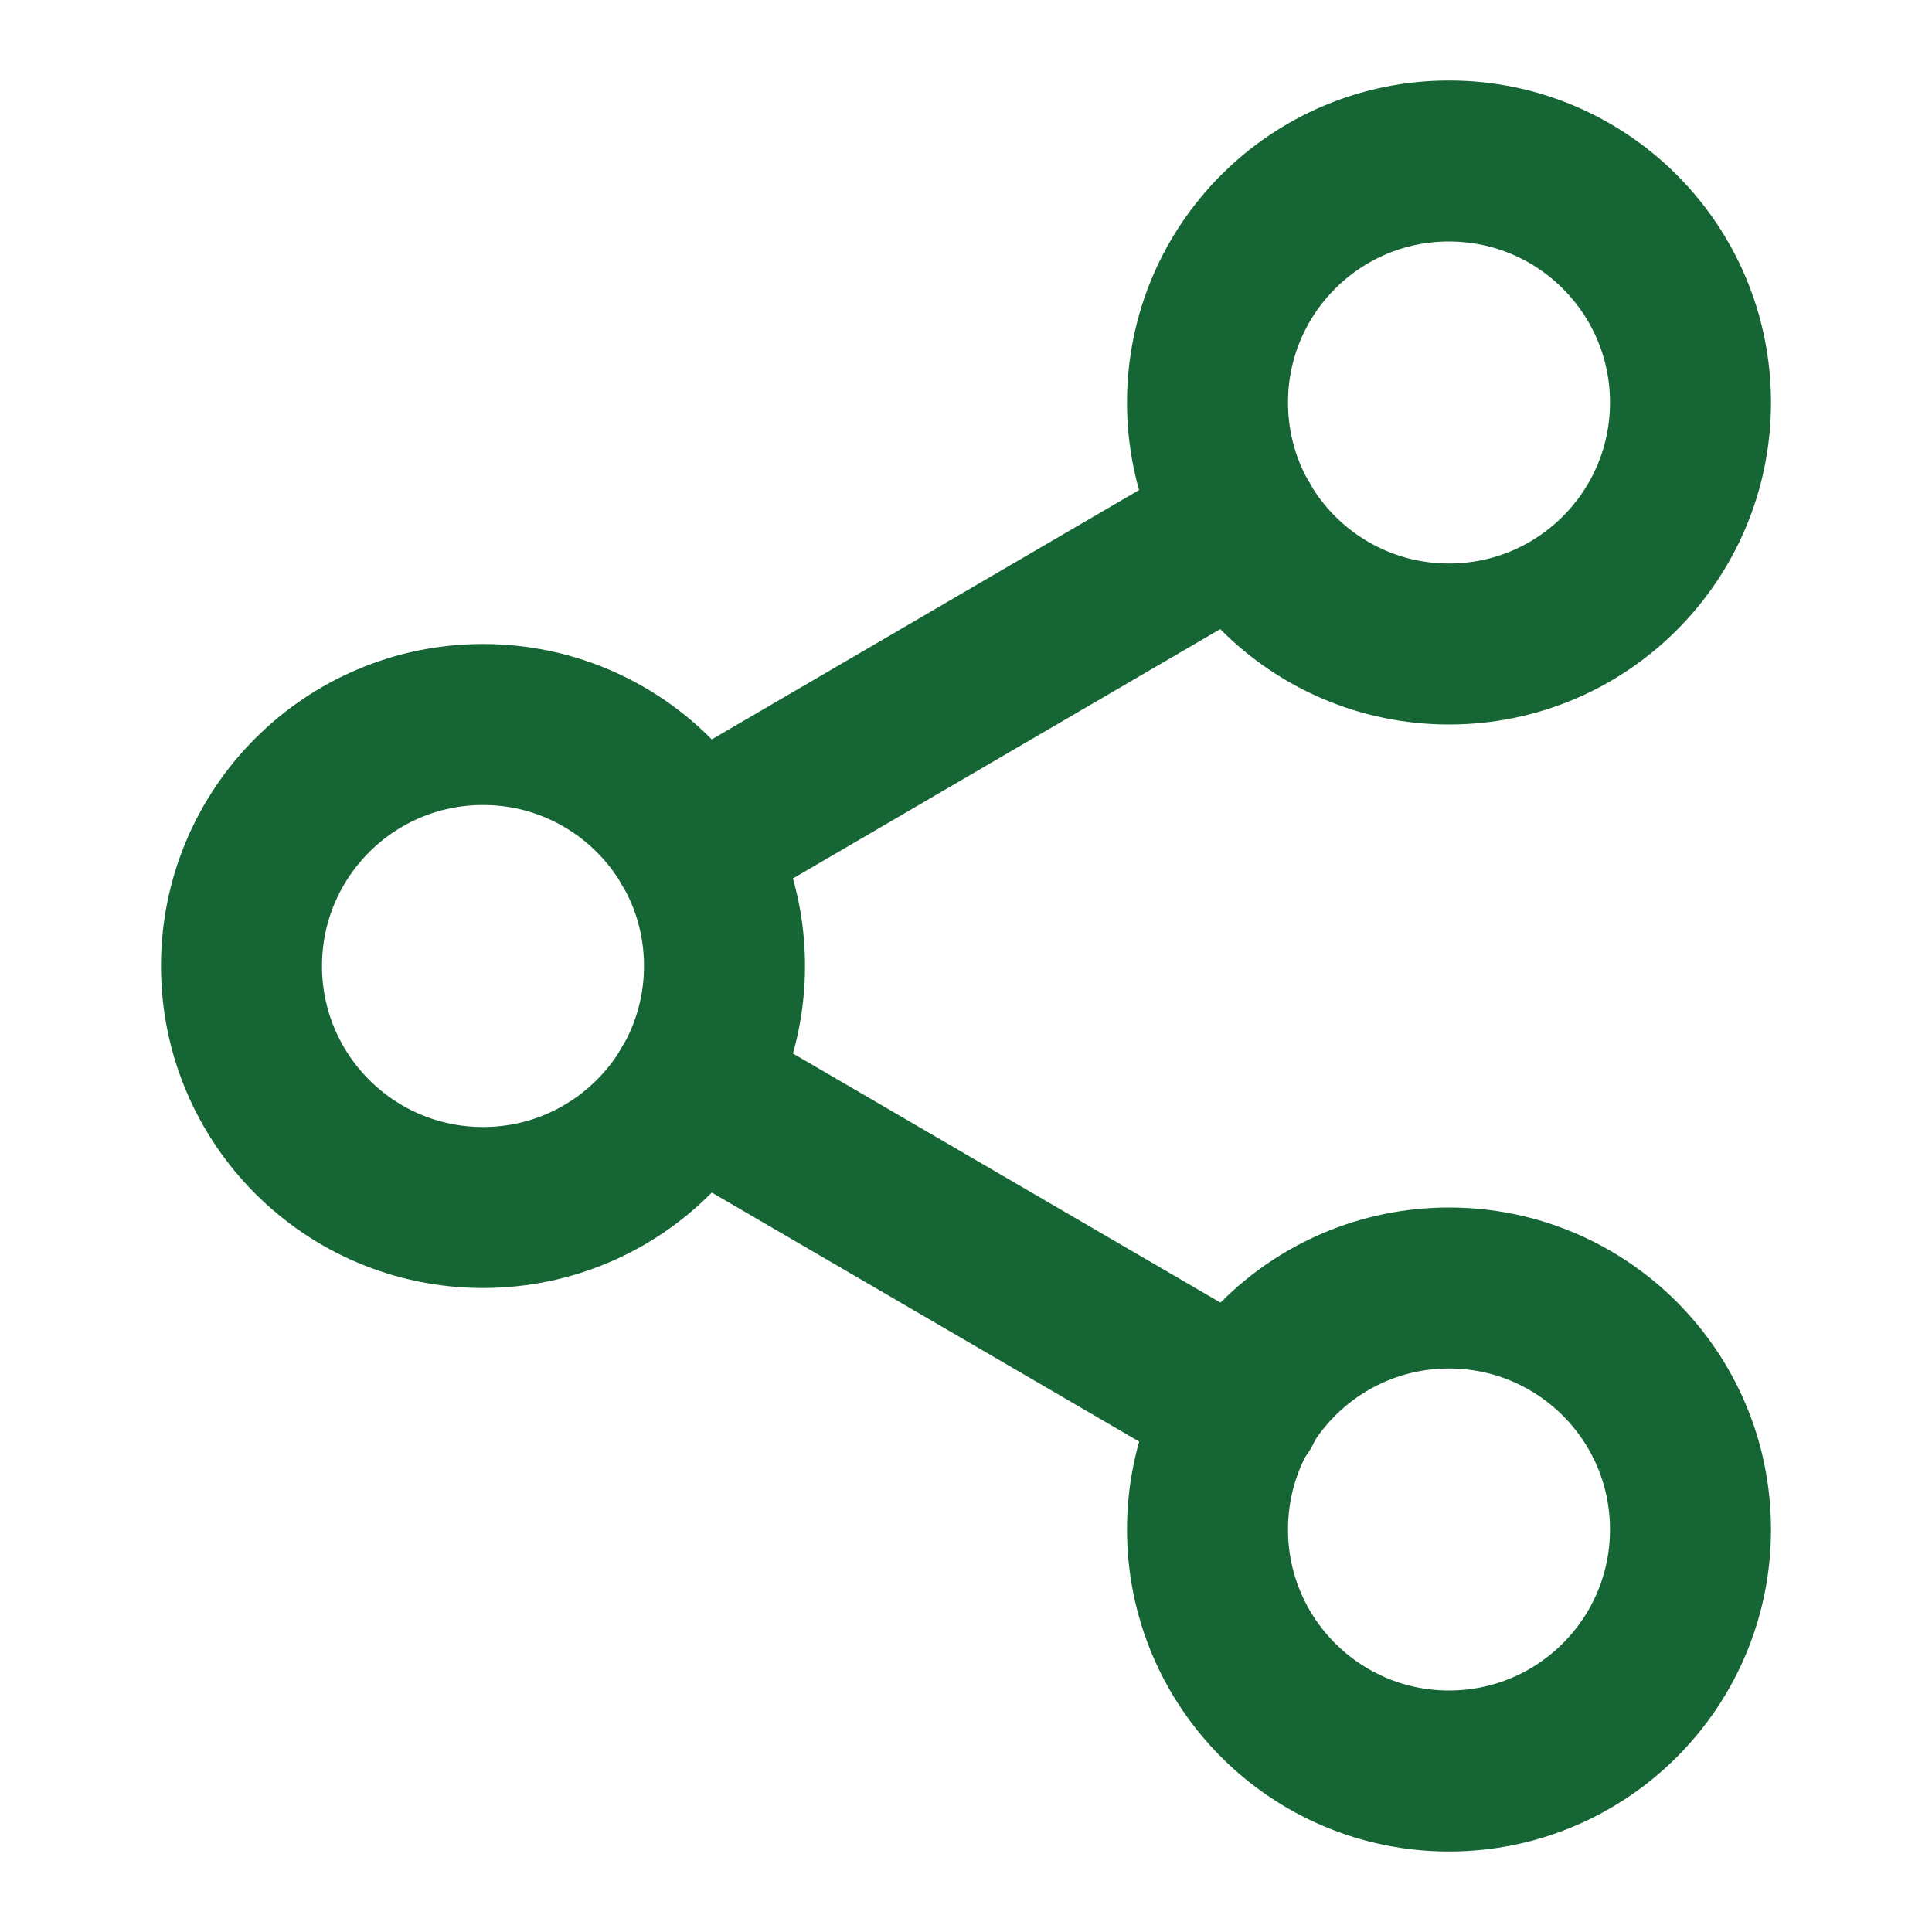
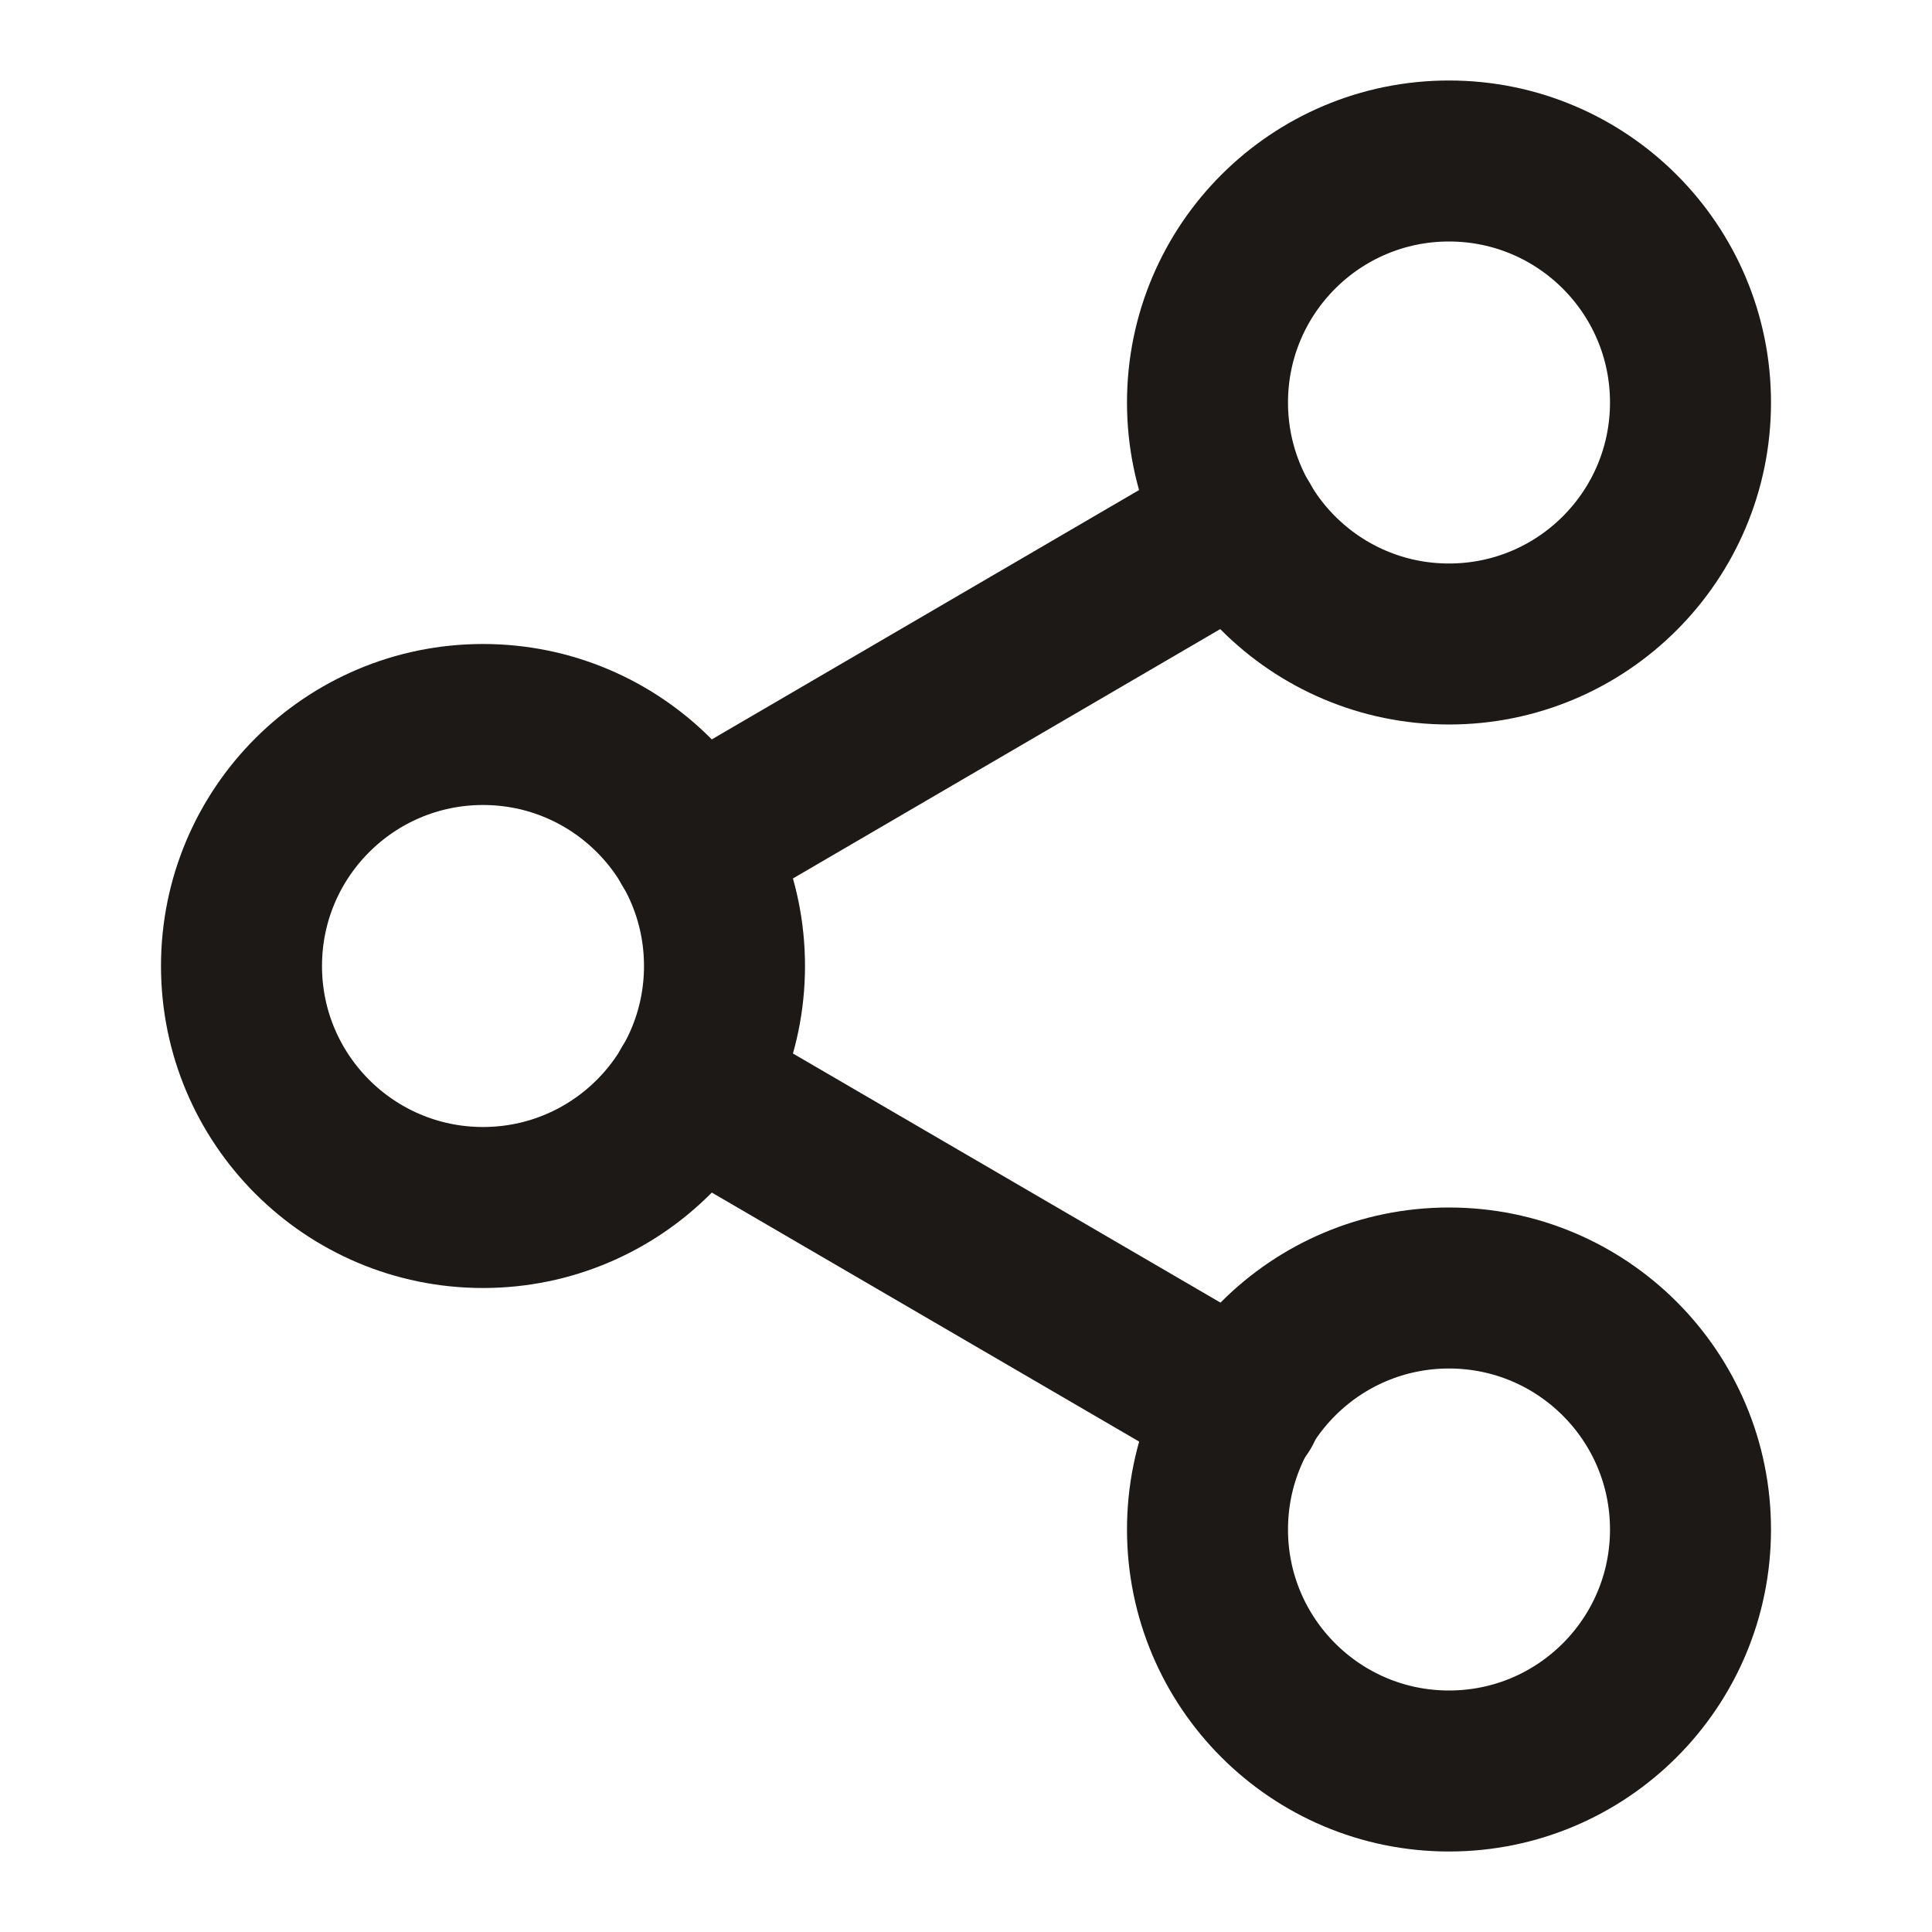
- <svg xmlns="http://www.w3.org/2000/svg" width="24" height="24" viewBox="0 0 24 24" fill="none" stroke="#166534" stroke-width="2" stroke-linecap="round" stroke-linejoin="round" class="feather feather-share-2">
+ <svg xmlns="http://www.w3.org/2000/svg" width="24" height="24" viewBox="0 0 24 24" fill="none" stroke="hsl(24, 10%, 10%)" stroke-width="2" stroke-linecap="round" stroke-linejoin="round" class="feather feather-share-2">
  <circle cx="18" cy="5" r="3" />
  <circle cx="6" cy="12" r="3" />
  <circle cx="18" cy="19" r="3" />
  <line x1="8.59" y1="13.51" x2="15.42" y2="17.49" />
  <line x1="15.41" y1="6.51" x2="8.59" y2="10.49" />
</svg>
